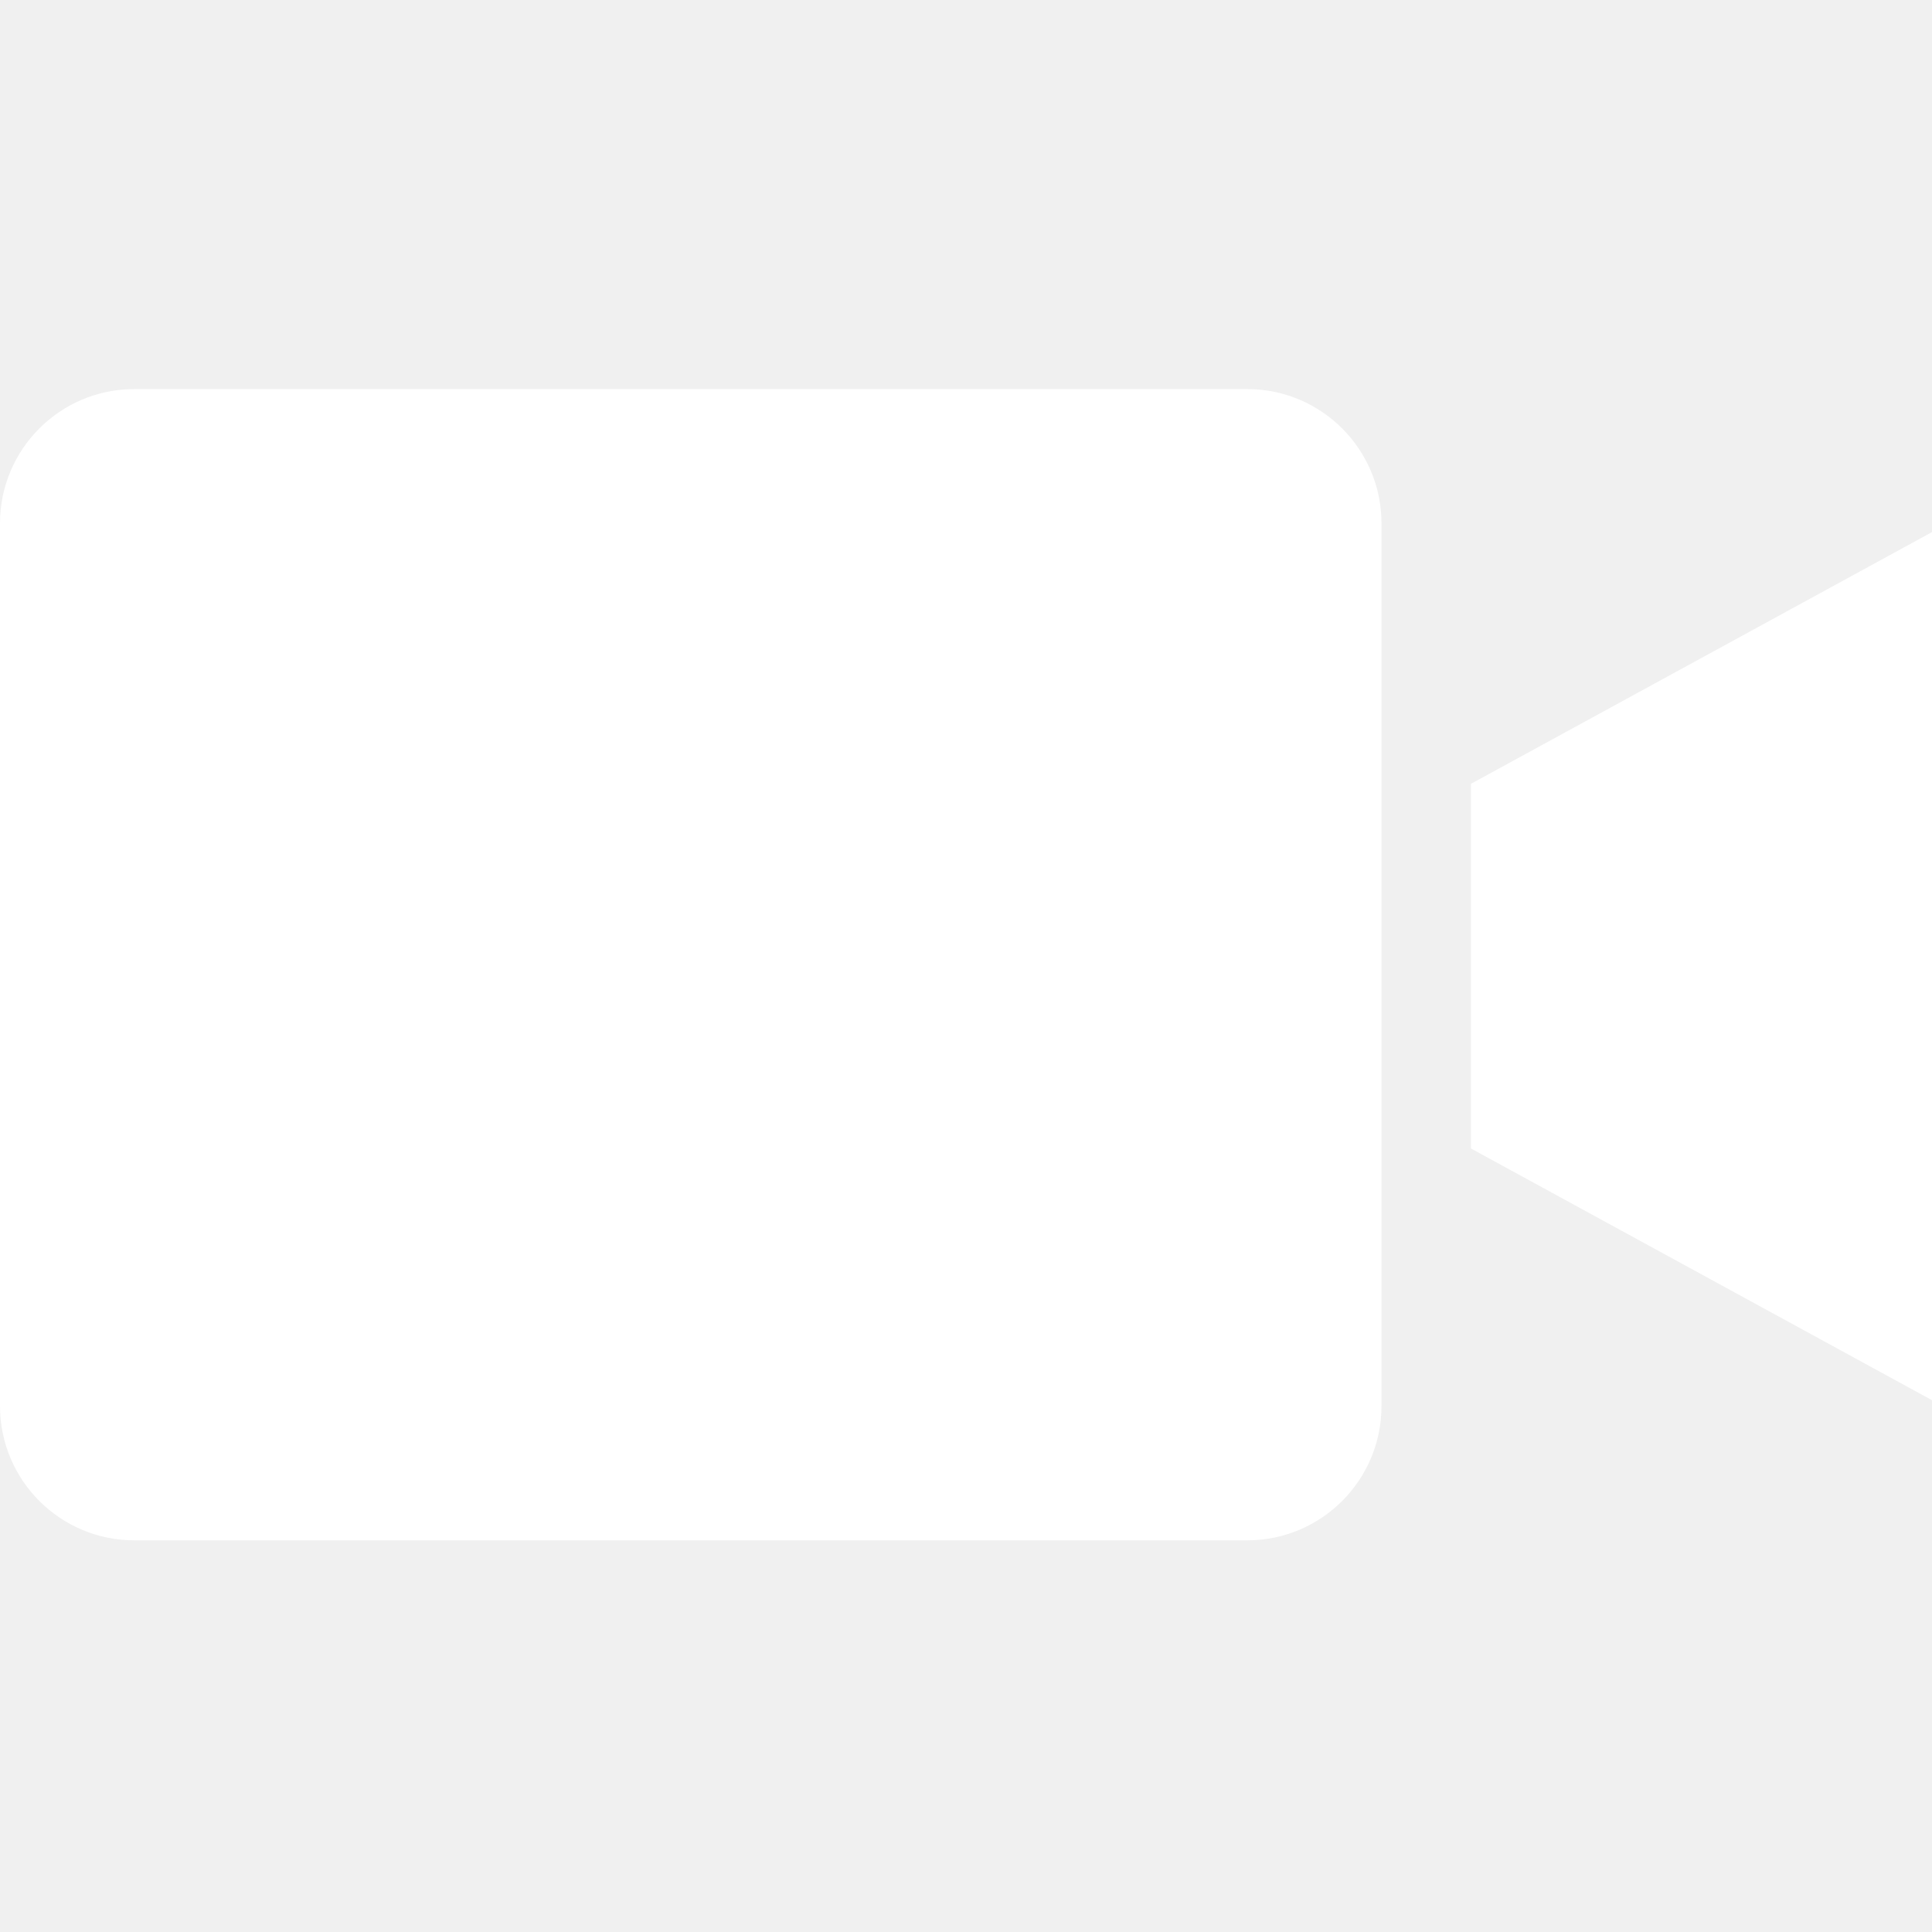
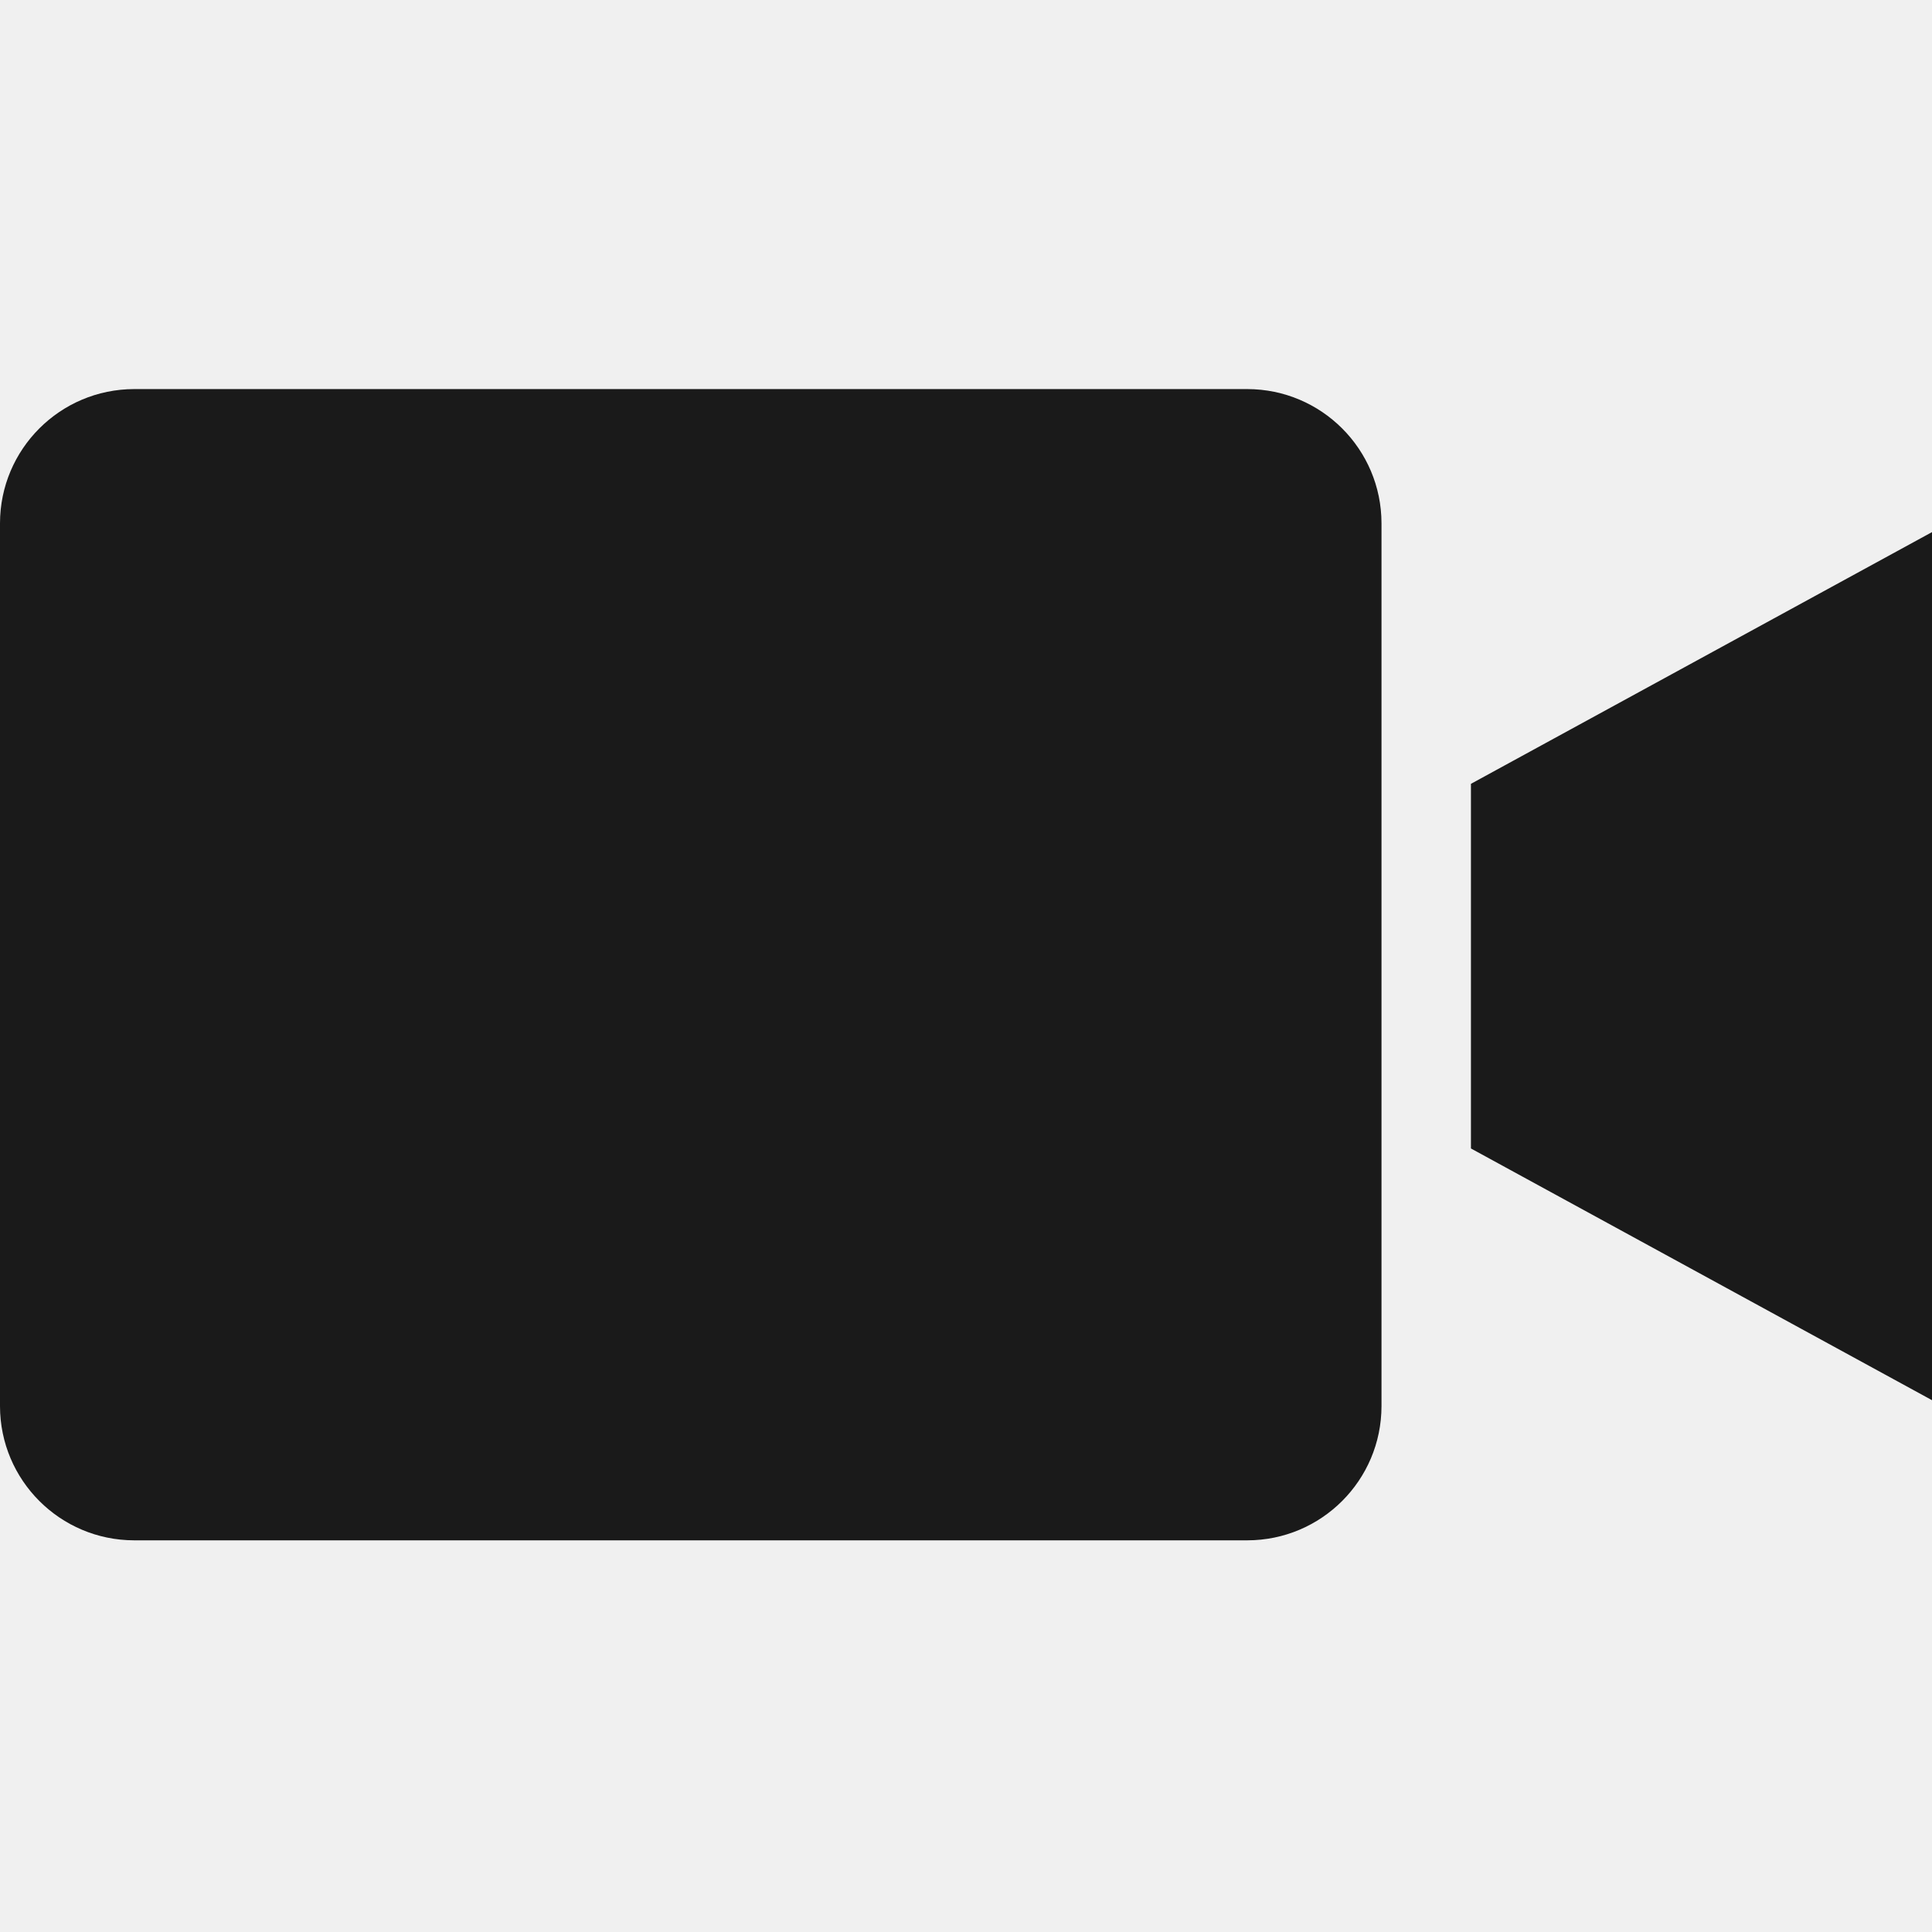
<svg xmlns="http://www.w3.org/2000/svg" xmlns:xlink="http://www.w3.org/1999/xlink" width="432px" height="432px" viewBox="0 0 432 432" version="1.1">
  <defs>
-     <path d="M0 0L432 0L432 432L0 432L0 0Z" id="path_1" />
+     <path d="M0 0L432 0L432 432L0 432L0 0L0 0Z" id="path_1" />
    <clipPath id="mask_1">
      <use xlink:href="#path_1" />
    </clipPath>
  </defs>
  <g id="fileTypeVideo">
-     <path d="M0 0L432 0L432 432L0 432L0 0Z" id="Background" fill="#FFFFFF" fill-opacity="0" fill-rule="evenodd" stroke="none" />
-     <g clip-path="url(#mask_1)">
-       <path d="M278.906 87L30 87C13.438 87.019 0.02 100.438 0 117L0 314.422C0.02 330.984 13.438 344.402 30 344.422L278.906 344.422C295.465 344.402 308.887 330.984 308.906 314.422L308.906 117C308.887 100.438 295.465 87.019 278.906 87L278.906 87Z" id="Shape" fill="#FFFFFF" fill-rule="evenodd" stroke="none" />
-       <path d="M328.906 256.801L432 313.086L432 118.98L328.906 175.266L328.906 256.801Z" id="Shape" fill="#FFFFFF" fill-rule="evenodd" stroke="none" />
+     <g id="fileTypeVideo">
+       <path d="M0 0L432 0L432 432L0 432L0 0L0 0Z" id="Background" fill="#FFFFFF" fill-opacity="0" fill-rule="evenodd" stroke="none" />
+       <g id="Mask-Group">
+         <path d="M0 0L432 0L432 432L0 432L0 0L0 0Z" id="path_1" fill="none" stroke="none" />
+         <g clip-path="url(#mask_1)">
+           <g id="Group" transform="translate(0 87)">
+             <path d="M278.906 0L30 0C13.438 0.02 0.02 13.438 0 30L0 227.422C0.02 243.984 13.438 257.402 30 257.422L278.906 257.422C295.465 257.402 308.887 243.984 308.906 227.422L308.906 30C308.887 13.438 295.465 0.02 278.906 0L278.906 0L278.906 0Z" id="Shape" fill="#1A1A1A" fill-rule="evenodd" stroke="none" />
+             <path d="M328.906 169.801L432 226.086L432 31.98L328.906 88.266L328.906 169.801L328.906 169.801Z" id="Shape#1" fill="#1A1A1A" fill-rule="evenodd" stroke="none" />
+           </g>
+         </g>
+       </g>
    </g>
  </g>
</svg>
